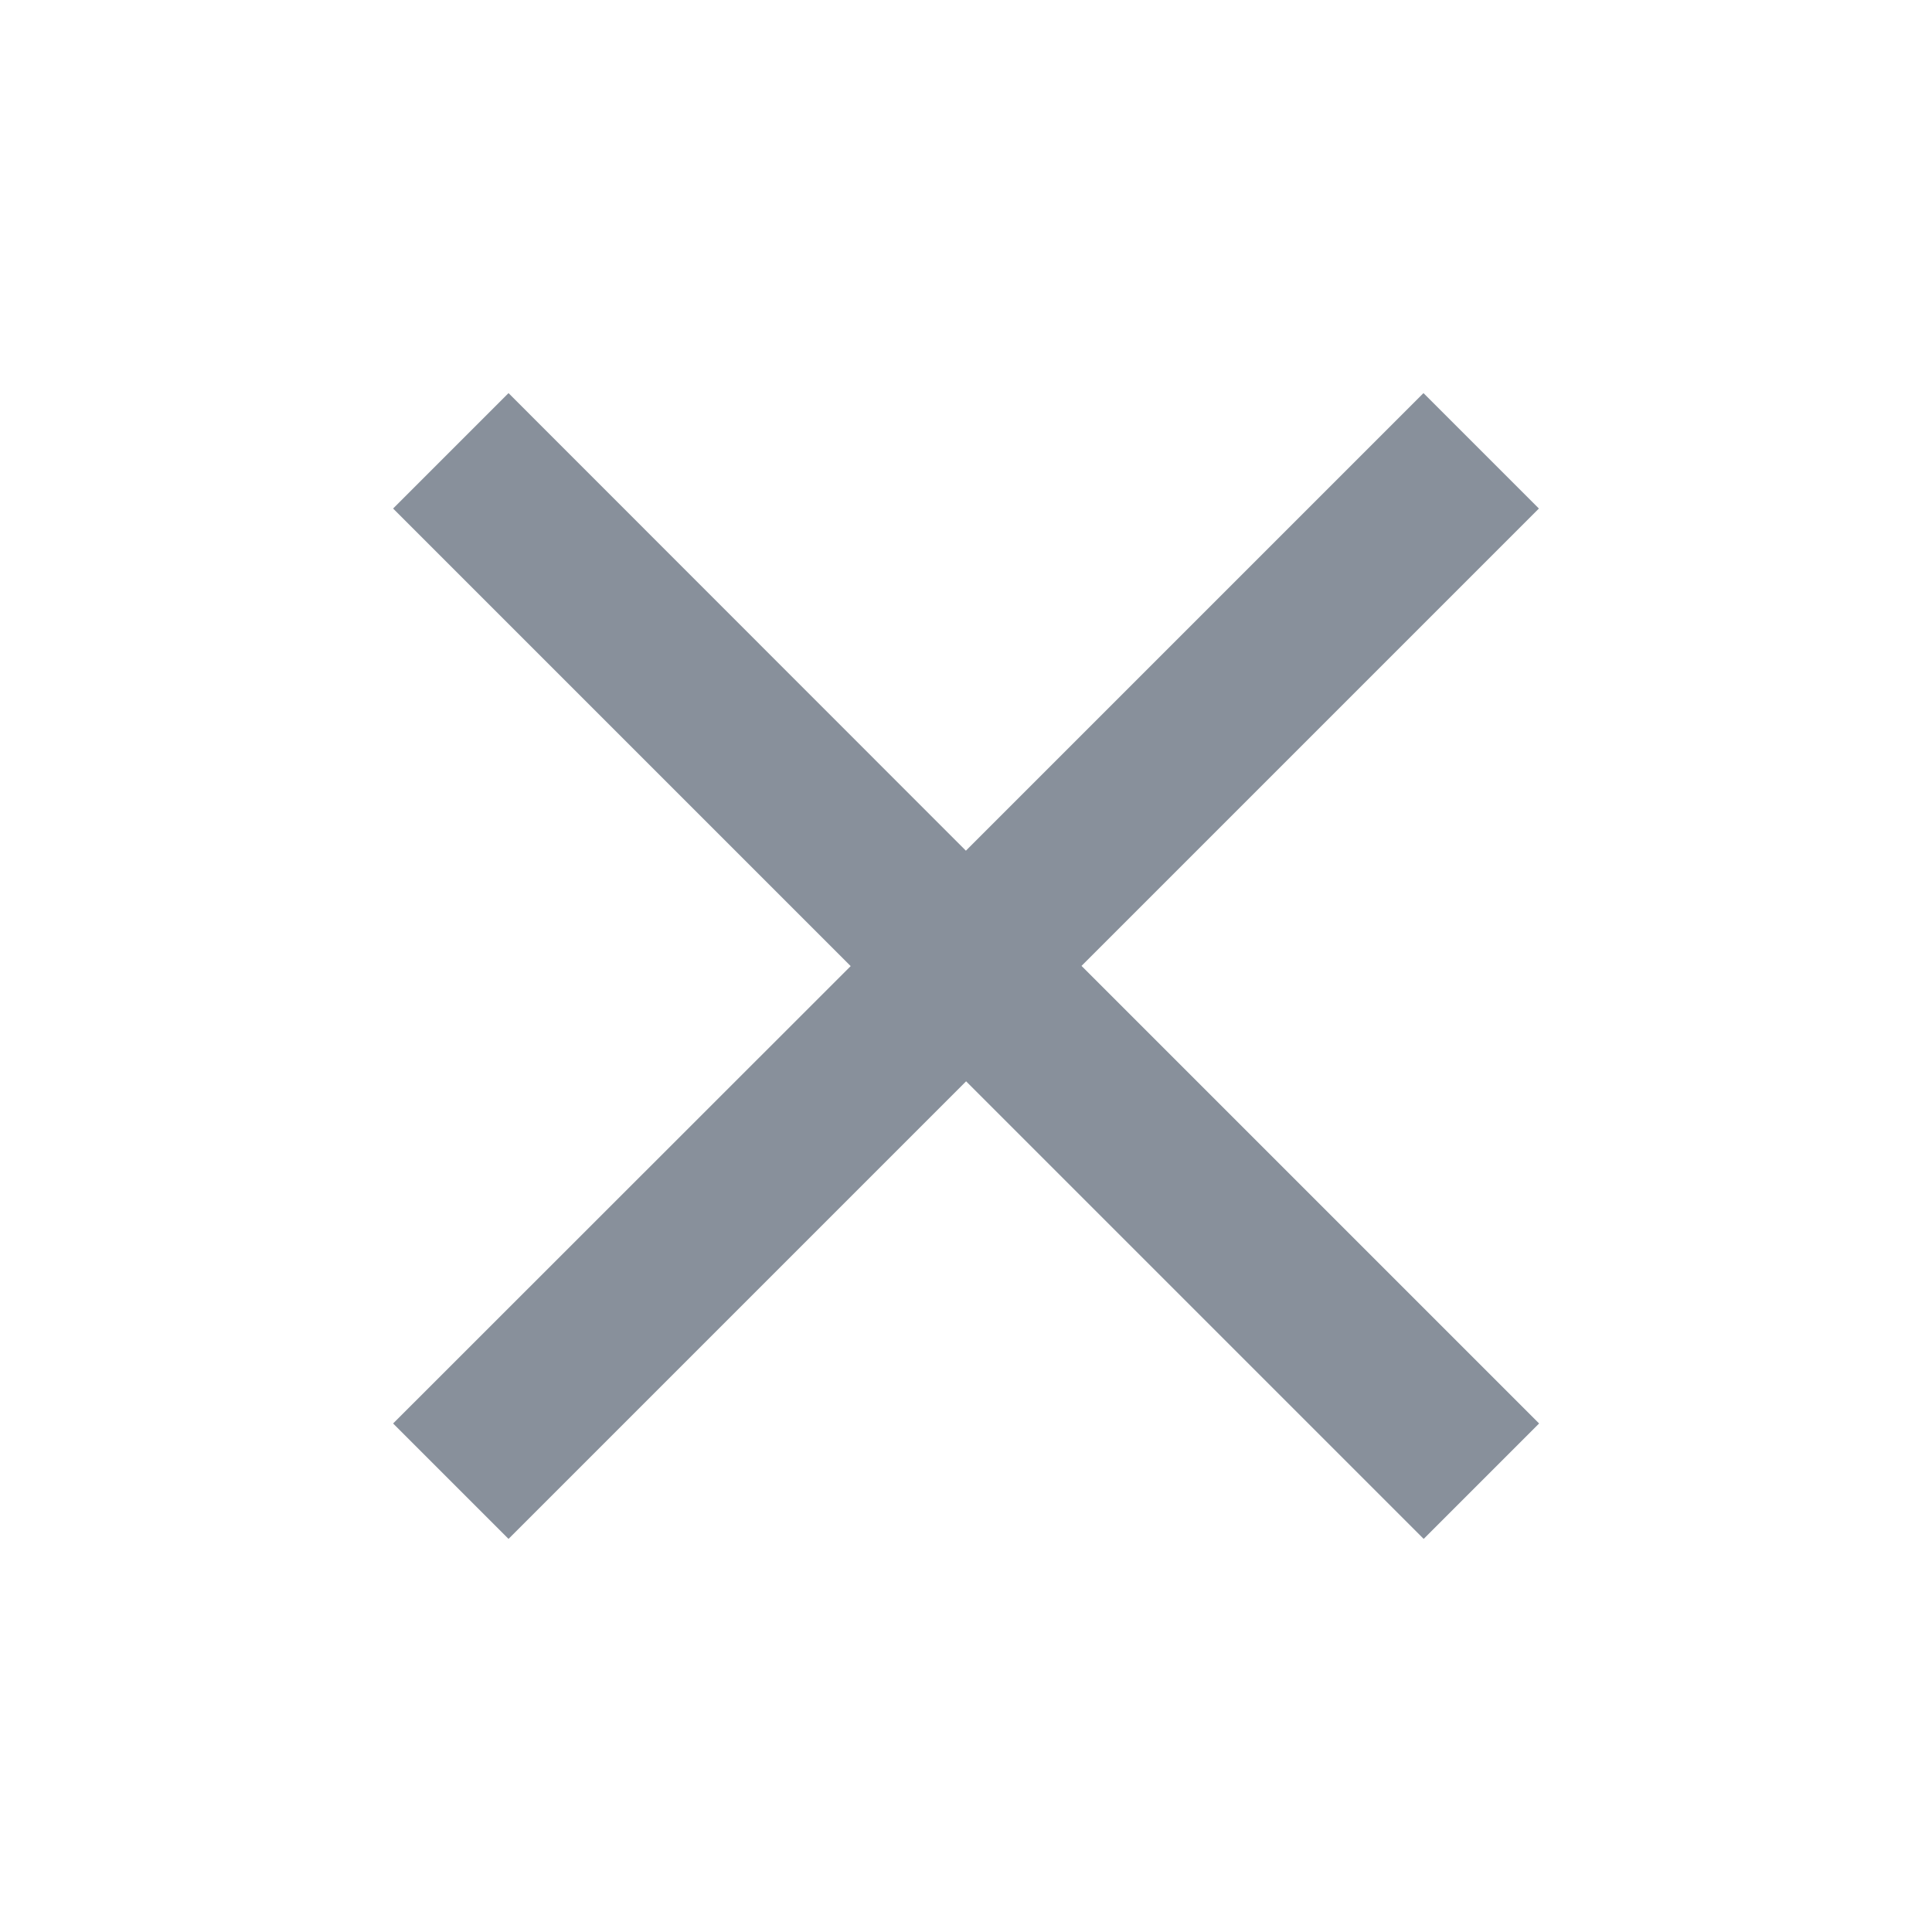
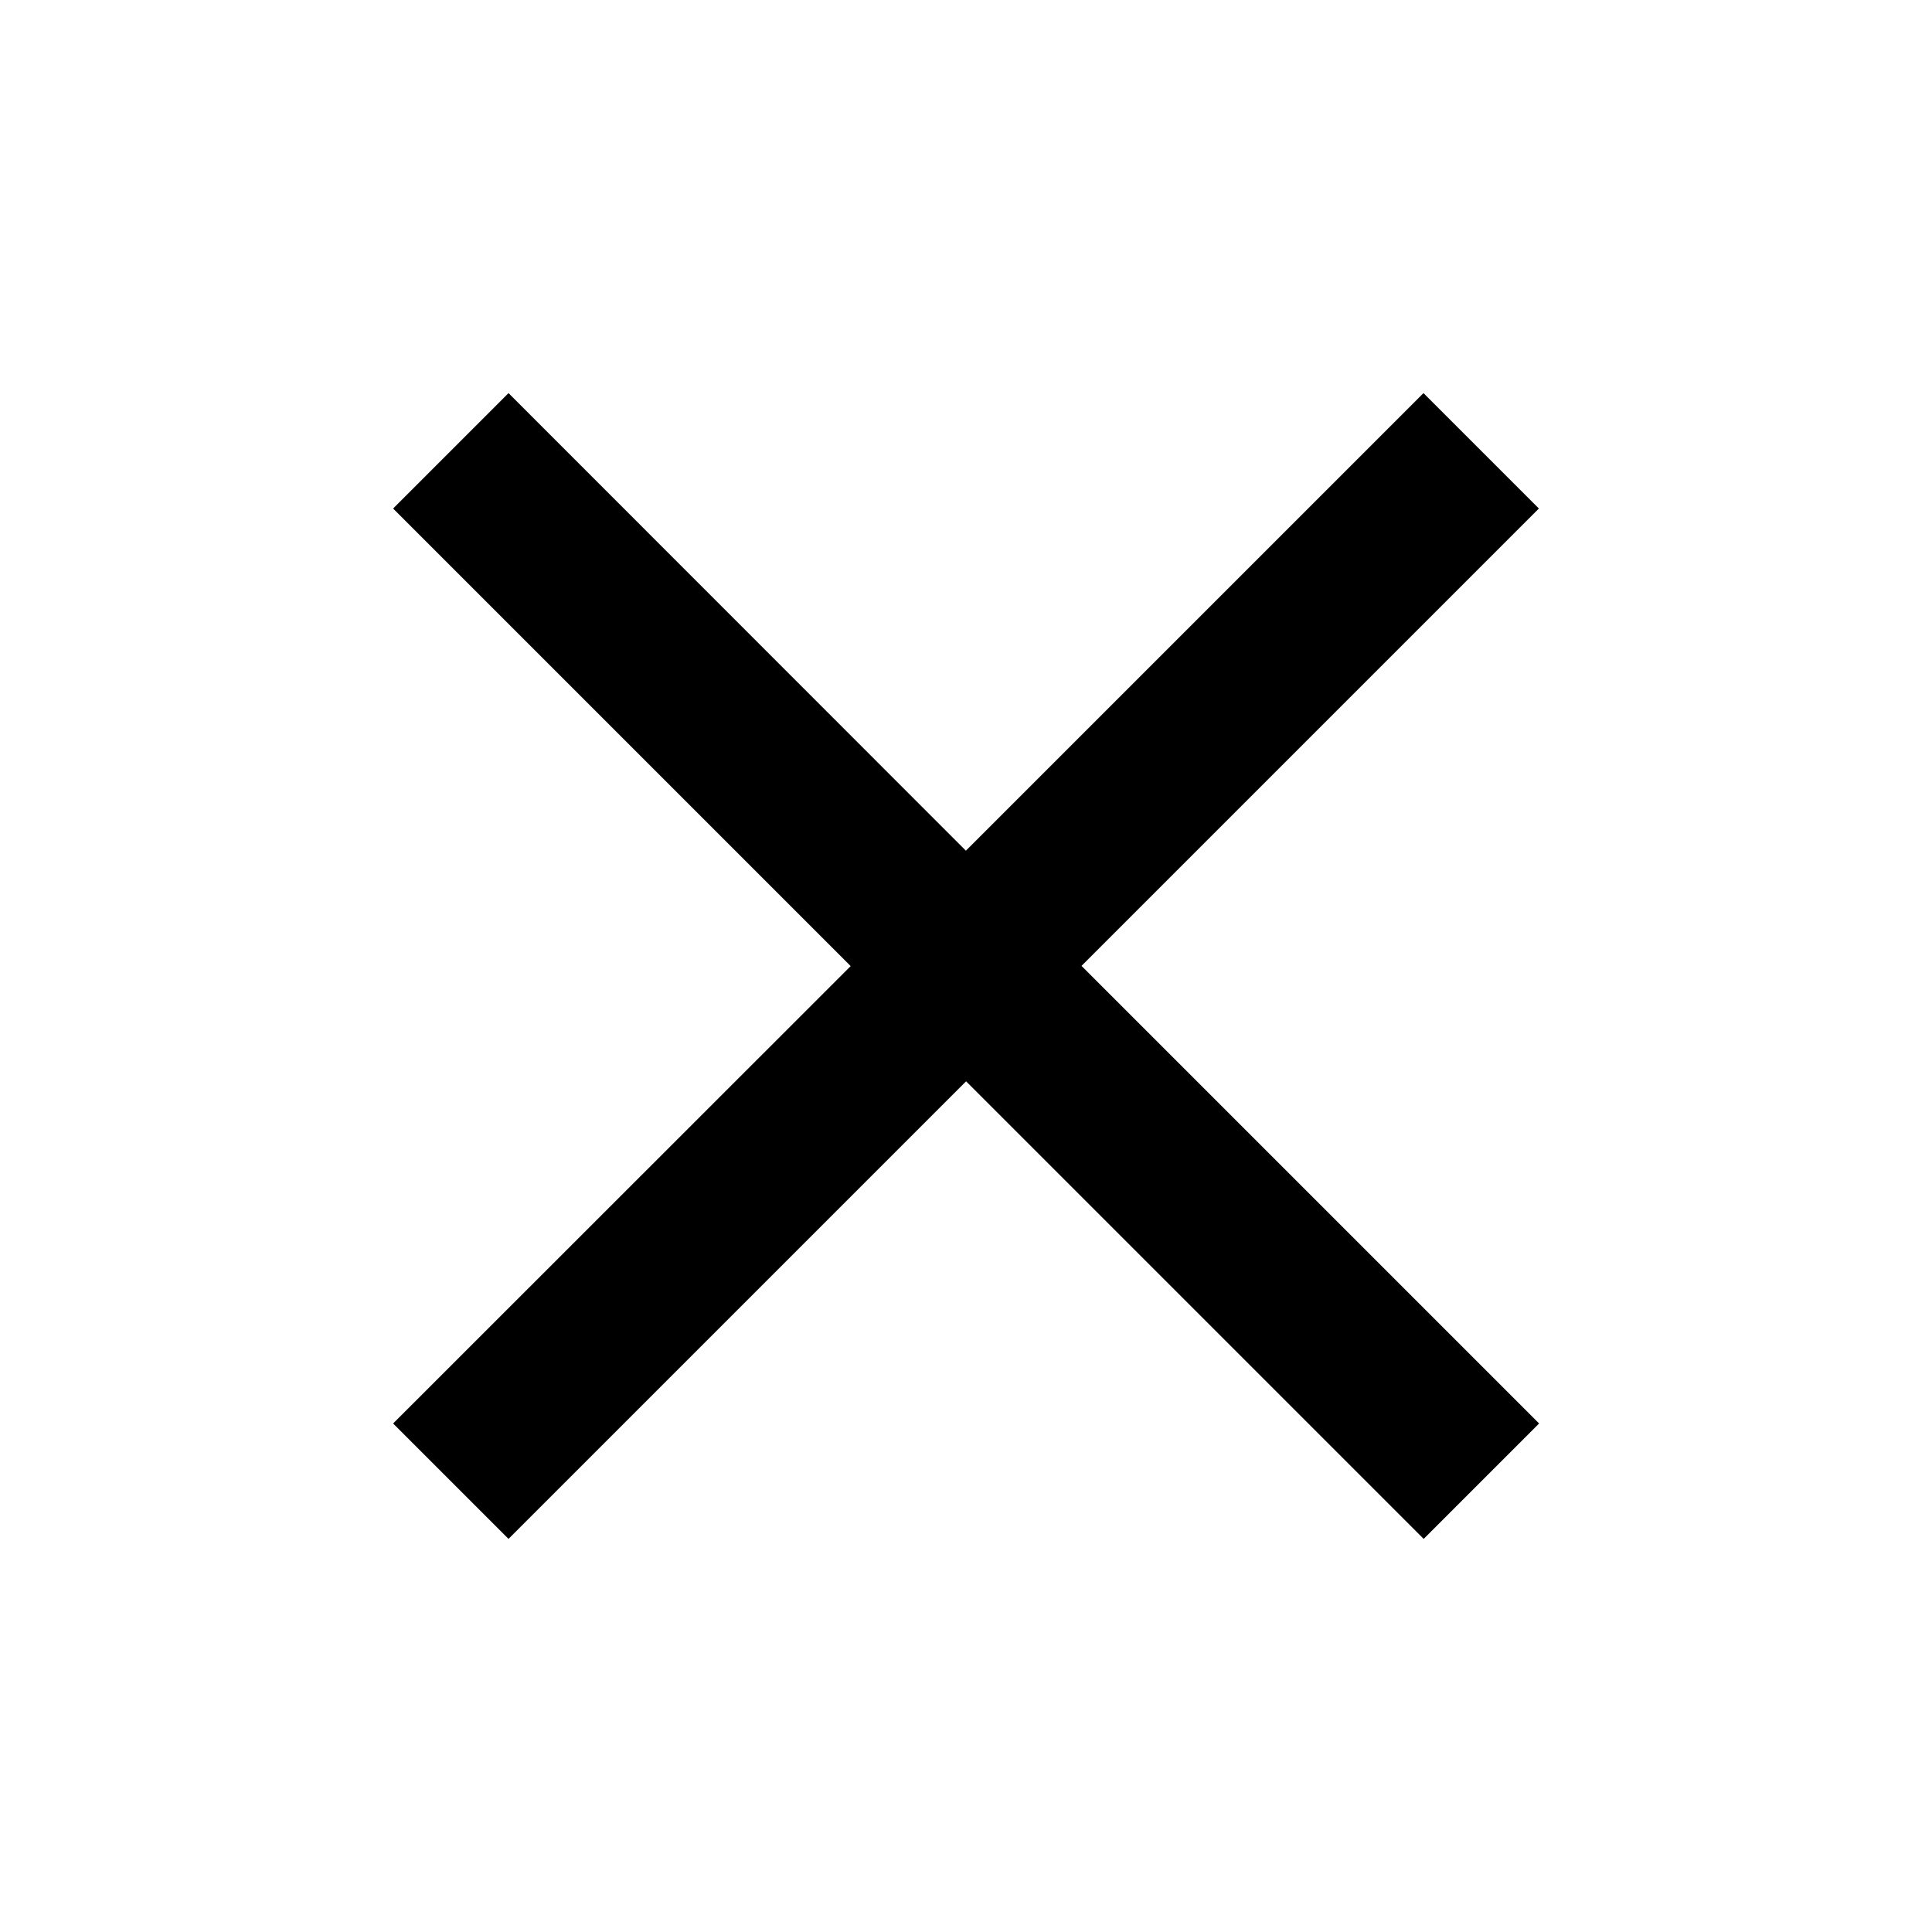
<svg xmlns="http://www.w3.org/2000/svg" id="close-24px" width="19" height="19" viewBox="0 0 19 19">
  <path id="Tracé_1956" data-name="Tracé 1956" d="M0,0H19V19H0Z" fill="none" />
-   <path id="Tracé_1957" data-name="Tracé 1957" d="M16.268,6.135,15.133,5l-4.5,4.5L6.135,5,5,6.135l4.5,4.5L5,15.133l1.135,1.135,4.5-4.5,4.5,4.5,1.135-1.135-4.5-4.5Z" transform="translate(-1.134 -1.134)" fill="#88909b" />
+   <path id="Tracé_1957" data-name="Tracé 1957" d="M16.268,6.135,15.133,5l-4.5,4.5L6.135,5,5,6.135l4.5,4.5L5,15.133l1.135,1.135,4.5-4.5,4.5,4.5,1.135-1.135-4.5-4.5Z" transform="translate(-1.134 -1.134)" fill="101927" />
</svg>
